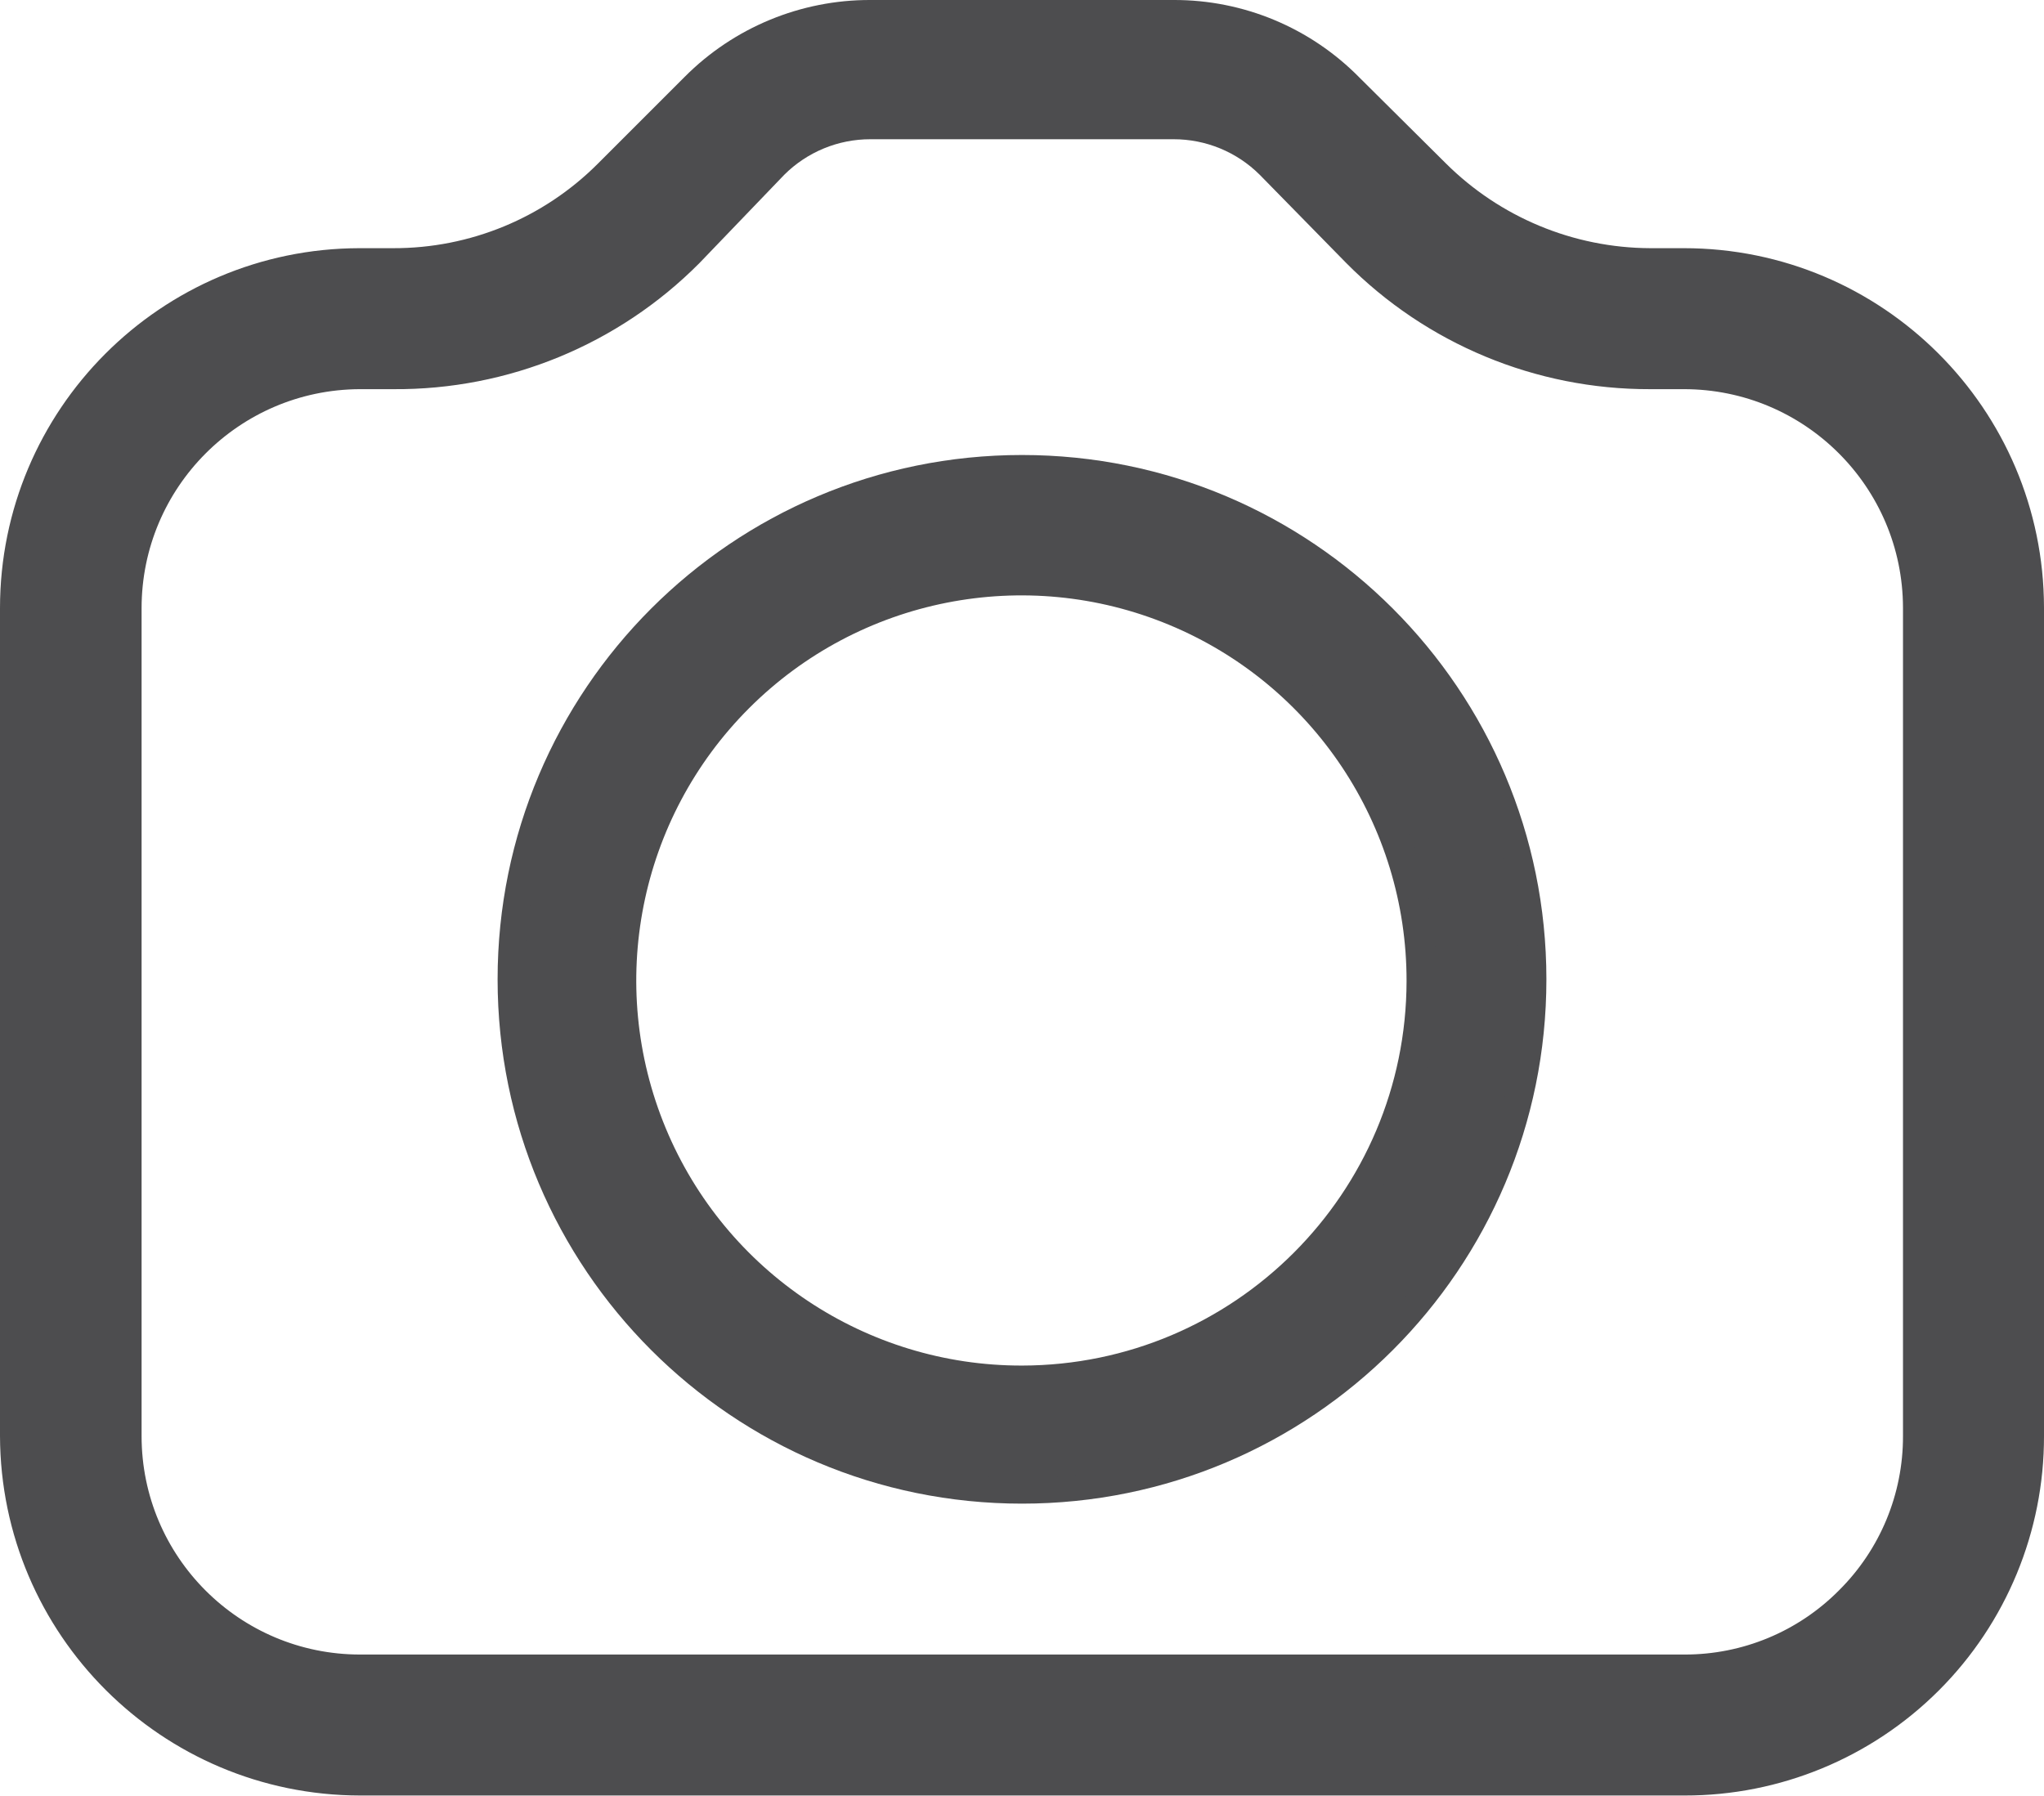
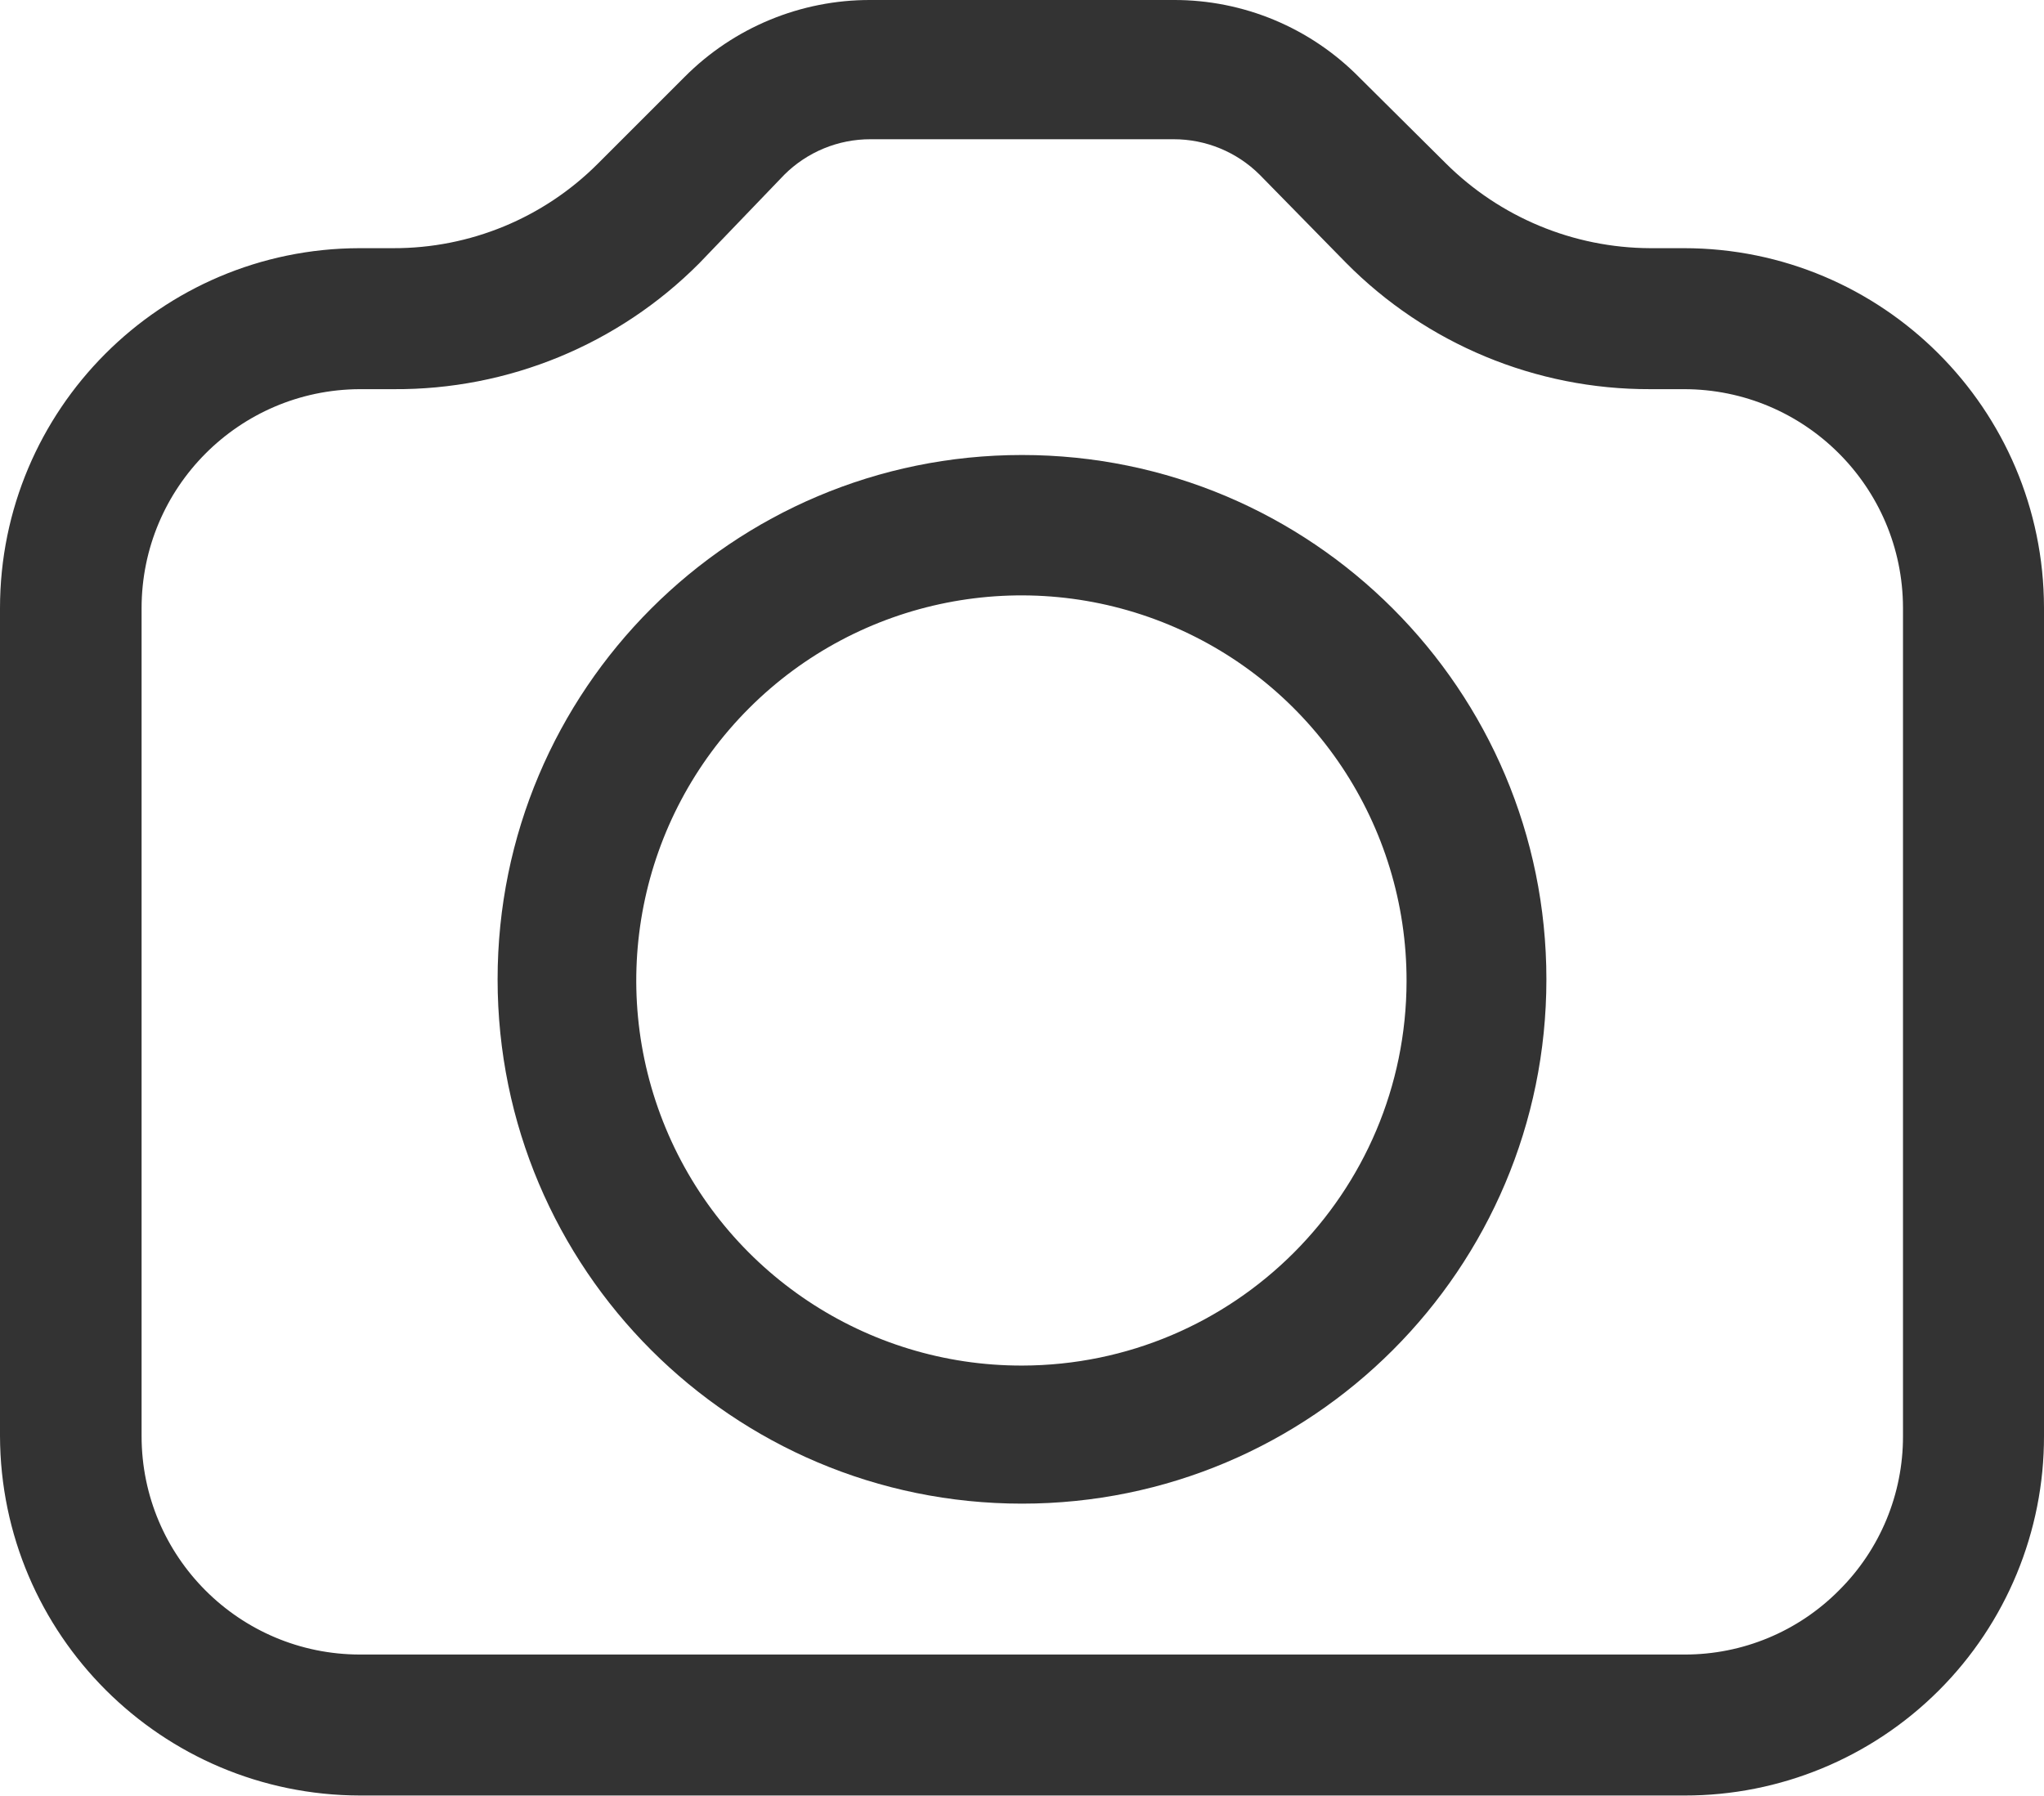
<svg xmlns="http://www.w3.org/2000/svg" viewBox="0 0 35.08 30.82">
  <defs>
-     <style>.cls-1{fill:#4d4d4f;}</style>
+     <style>.cls-1{fill:#333;}</style>
  </defs>
  <g id="Layer_2" data-name="Layer 2">
    <g id="OBJECTS">
      <path class="cls-1" d="M20.14,1.92A2.58,2.58,0,0,1,22,2.68l1.47,1.48a6.85,6.85,0,0,0,4.87,2h.58a4.26,4.26,0,0,1,4.26,4.25V24.65a4.23,4.23,0,0,1-4.25,4.25H6.18a4.25,4.25,0,0,1-4.25-4.25V10.44A4.27,4.27,0,0,1,6.17,6.18h.59a6.83,6.83,0,0,0,4.86-2l1.49-1.49a2.57,2.57,0,0,1,1.83-.76h5.2m0-1.42h-5.2A4,4,0,0,0,12.1,1.67L10.62,3.16a5.46,5.46,0,0,1-3.86,1.6H6.17A5.67,5.67,0,0,0,.5,10.44V24.65a5.67,5.67,0,0,0,5.67,5.67H28.91a5.67,5.67,0,0,0,5.67-5.67V10.43A5.67,5.67,0,0,0,28.9,4.76h-.58a5.47,5.47,0,0,1-3.86-1.6L23,1.68A4,4,0,0,0,20.14.5Z" />
      <path class="cls-1" d="M35.08,10.43A6.18,6.18,0,0,0,28.9,4.26h-.58A5,5,0,0,1,24.81,2.8L23.33,1.33A4.45,4.45,0,0,0,20.14,0h-5.2a4.48,4.48,0,0,0-3.19,1.32L10.26,2.81A4.94,4.94,0,0,1,6.75,4.26H6.17A6.18,6.18,0,0,0,0,10.44V24.65a6.19,6.19,0,0,0,6.18,6.17H28.91a6.16,6.16,0,0,0,6.17-6.17ZM31.56,27.3a3.72,3.72,0,0,1-2.65,1.1H6.18a3.75,3.75,0,0,1-3.75-3.75V10.44A3.76,3.76,0,0,1,6.17,6.68h.58A7.33,7.33,0,0,0,12,4.52L13.46,3a2.09,2.09,0,0,1,1.48-.61h5.2A2.09,2.09,0,0,1,21.62,3L23.1,4.51a7.31,7.31,0,0,0,5.22,2.17h.58a3.76,3.76,0,0,1,3.76,3.75V24.65A3.72,3.72,0,0,1,31.56,27.3Z" />
      <path class="cls-1" d="M17.54,7.81a9,9,0,1,0,9,9A9,9,0,0,0,17.54,7.81Zm0,15.63a6.61,6.61,0,1,1,6.6-6.6A6.61,6.61,0,0,1,17.54,23.44Z" />
      <path class="cls-1" d="M17.54,9.73a7.11,7.11,0,1,1-7.1,7.11,7.11,7.11,0,0,1,7.1-7.11m0-1.42a8.53,8.53,0,1,0,8.52,8.53,8.53,8.53,0,0,0-8.52-8.53Z" />
    </g>
  </g>
</svg>
